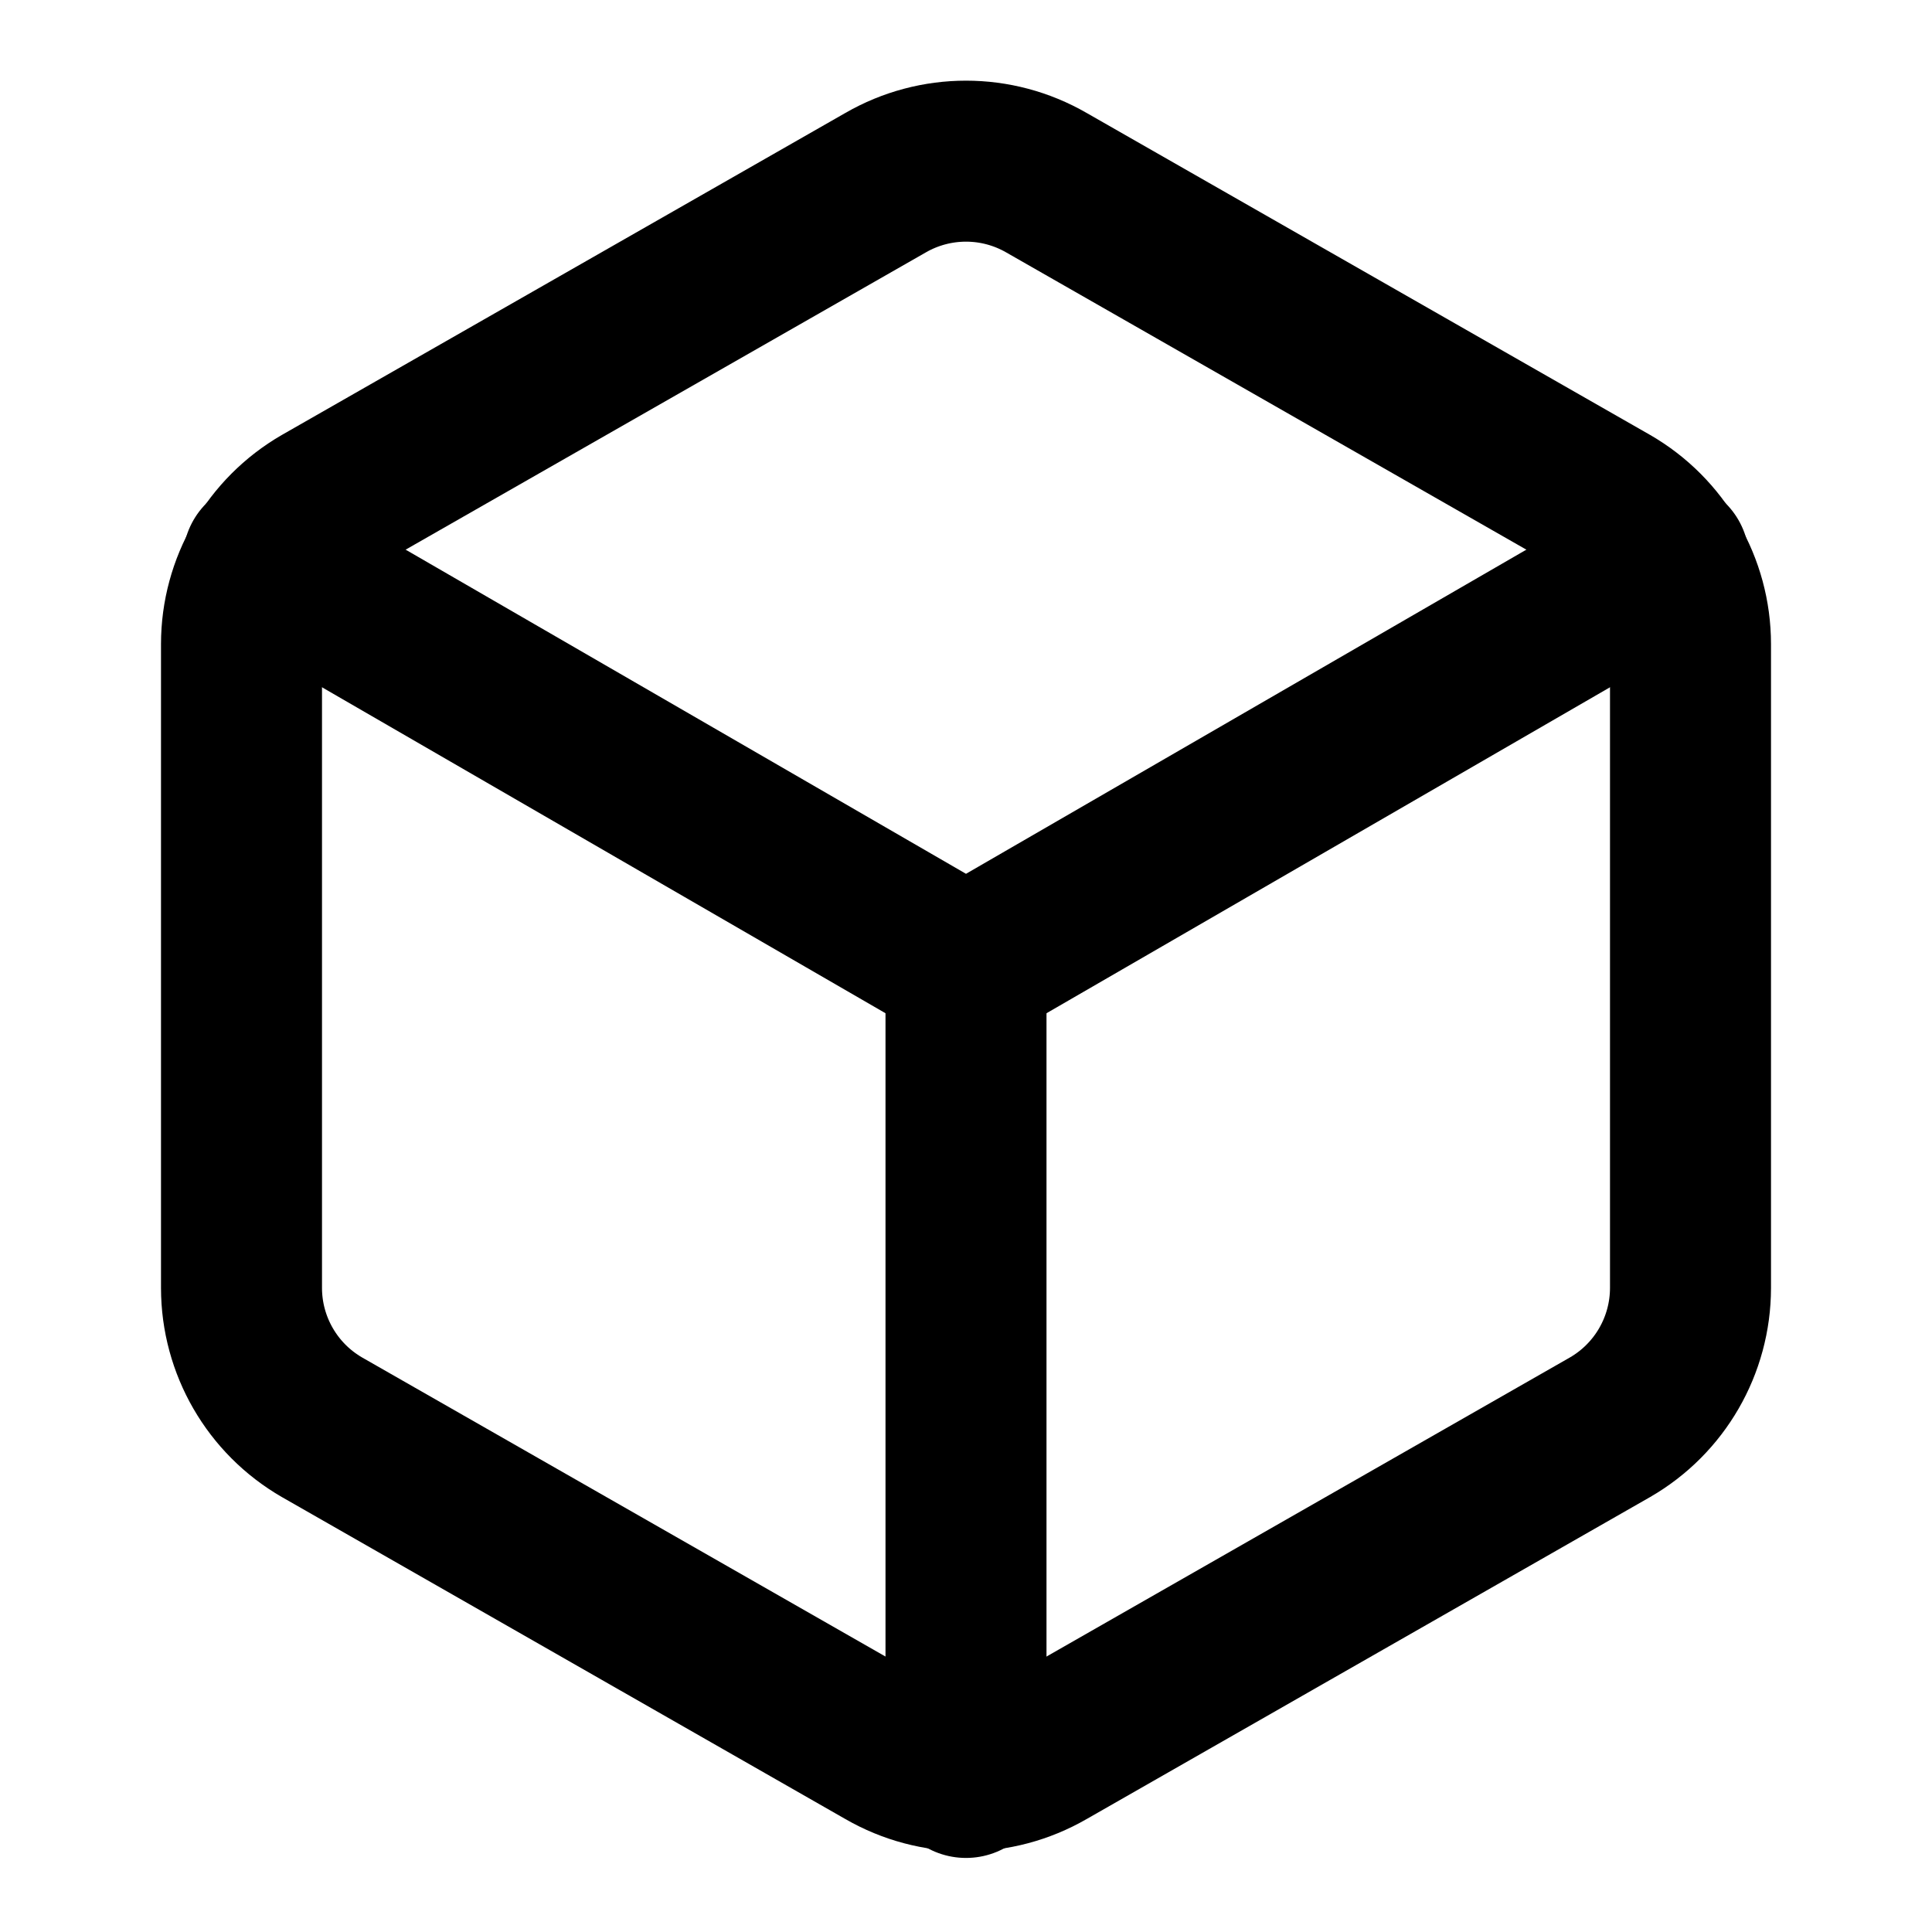
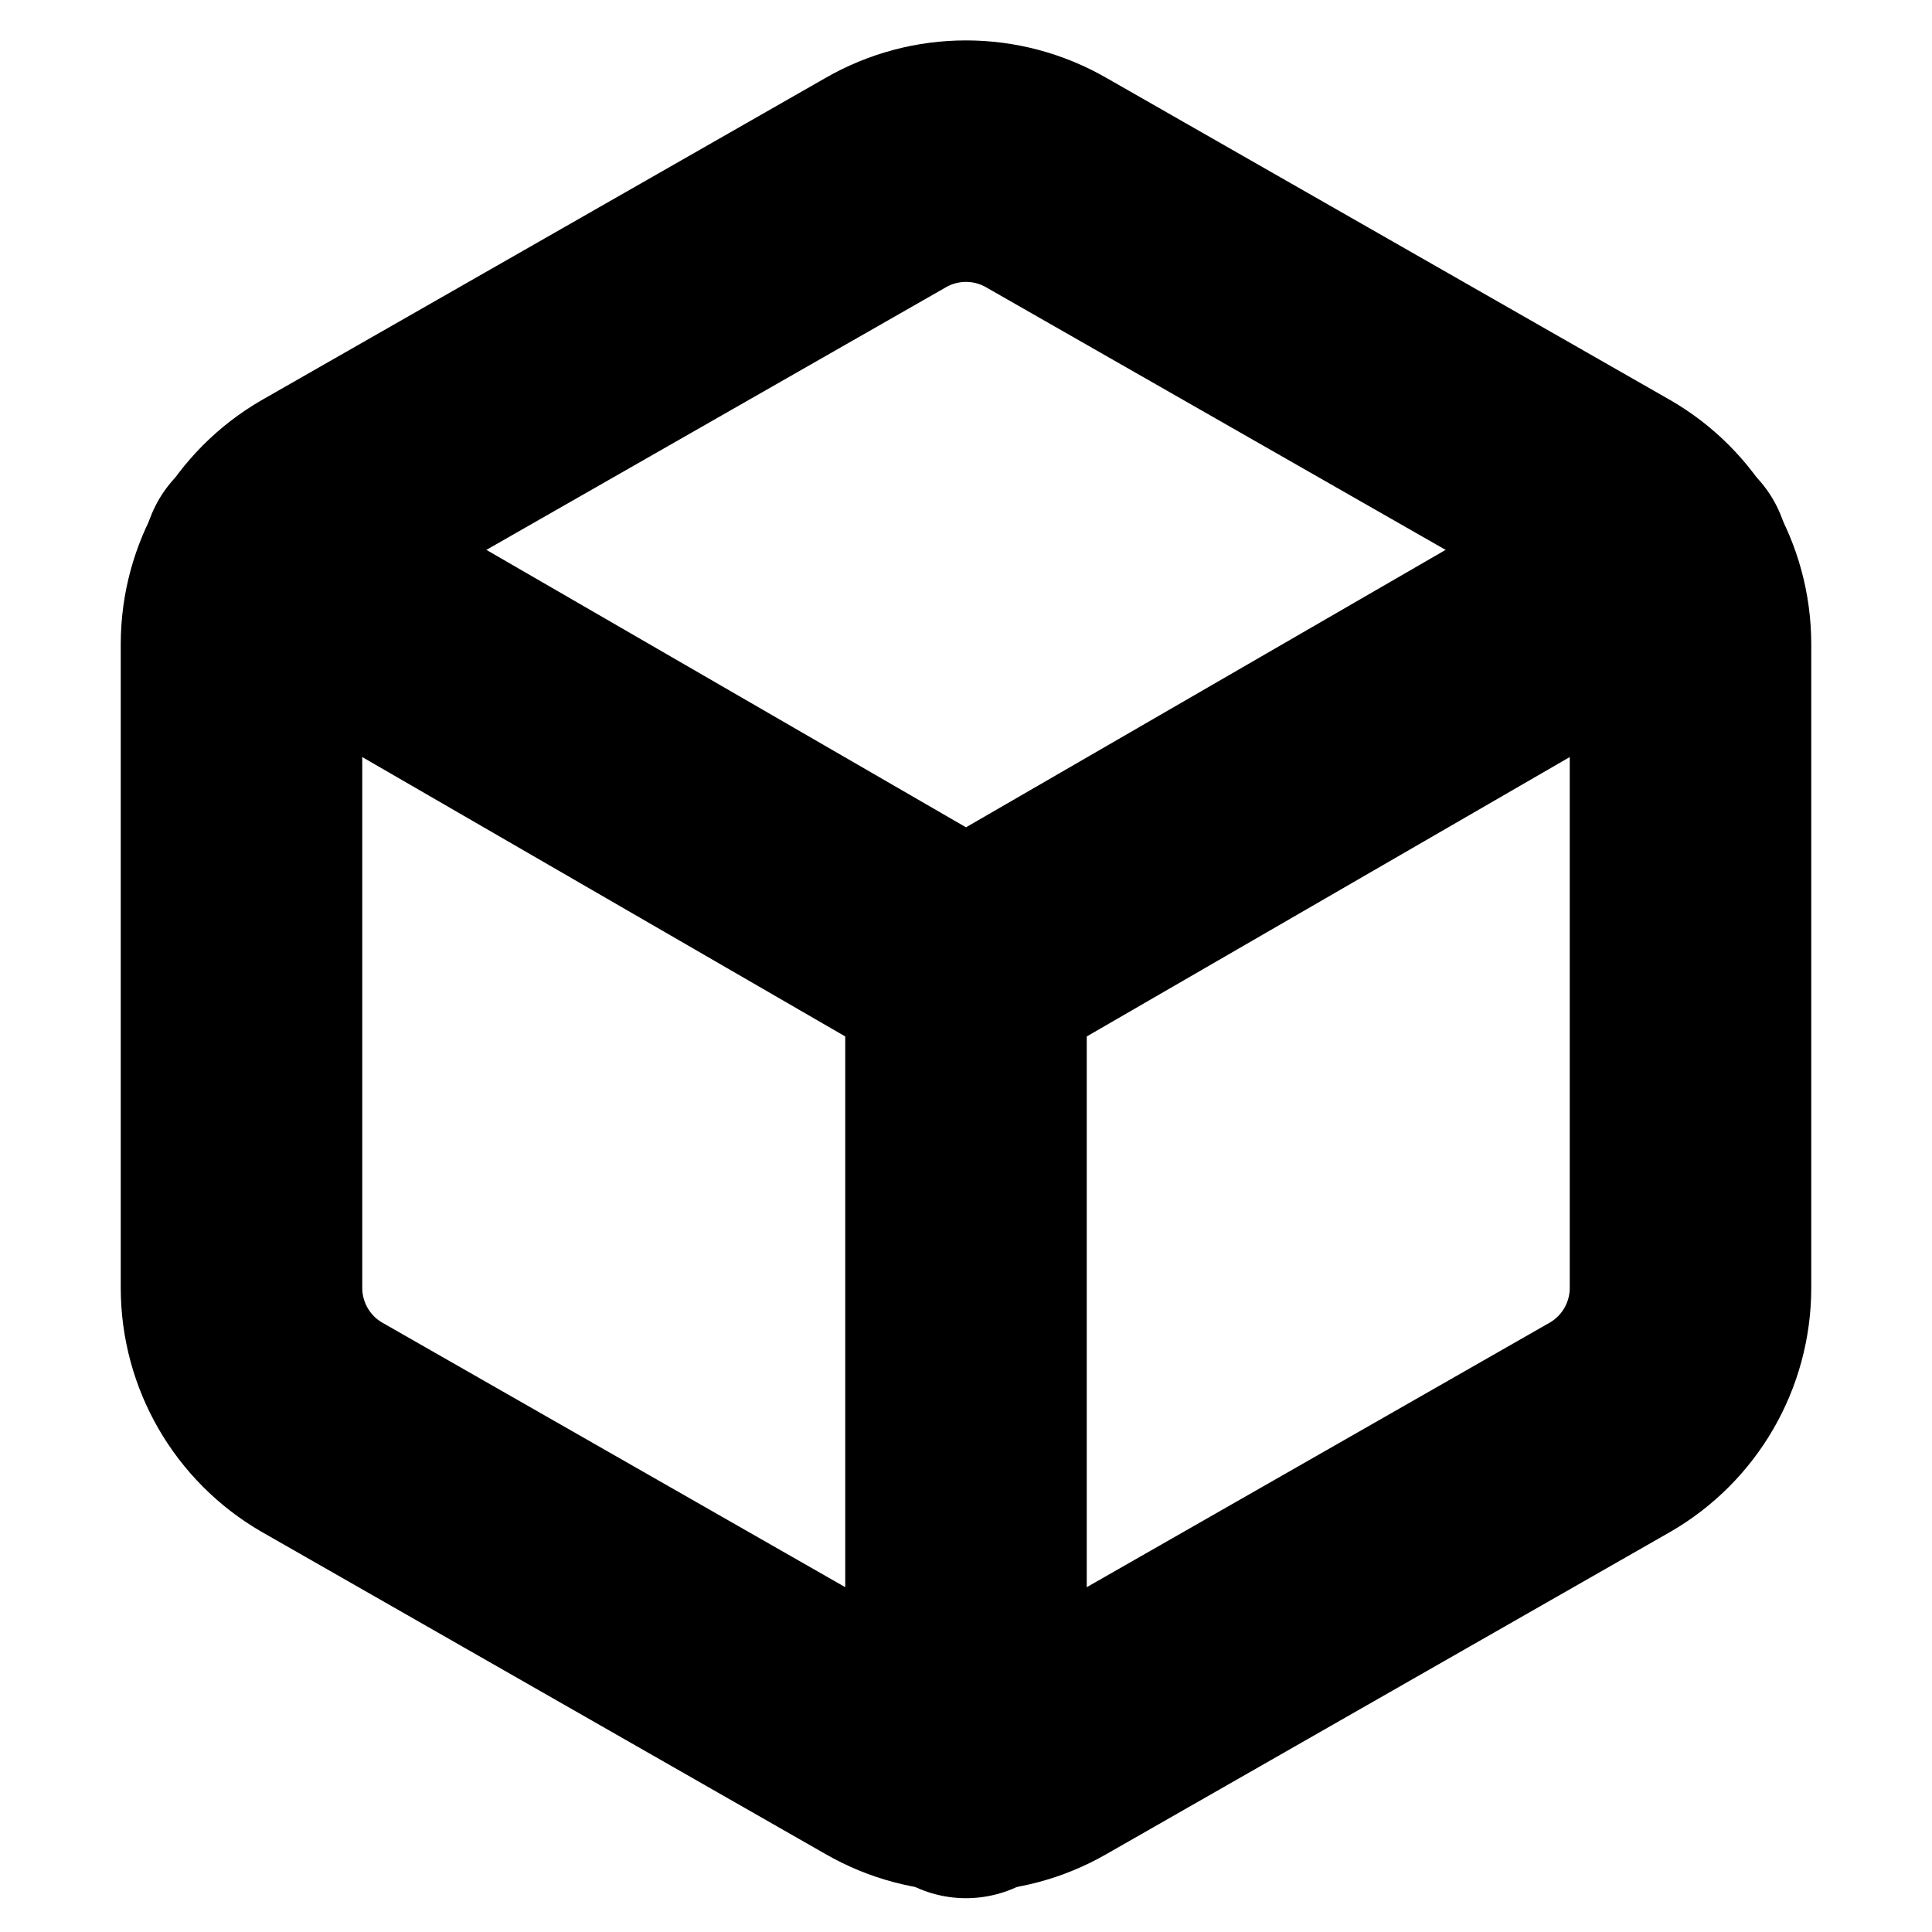
- <svg xmlns="http://www.w3.org/2000/svg" width="24" height="24" viewBox="0 0 24 24" fill="none" stroke="currentColor" stroke-width="2" stroke-linecap="round" stroke-linejoin="round" class="feather feather-box">
+ <svg xmlns="http://www.w3.org/2000/svg" width="24" height="24" viewBox="0 0 24 24" fill="none" stroke="currentColor" stroke-width="3" stroke-linecap="round" stroke-linejoin="round" class="feather feather-box">
  <path d="M21 16V8a2 2 0 0 0-1-1.73l-7-4a2 2 0 0 0-2 0l-7 4A2 2 0 0 0 3 8v8a2 2 0 0 0 1 1.73l7 4a2 2 0 0 0 2 0l7-4A2 2 0 0 0 21 16z" />
  <polyline points="3.27 6.96 12 12.01 20.73 6.96" />
  <line x1="12" y1="22.08" x2="12" y2="12" />
</svg>
